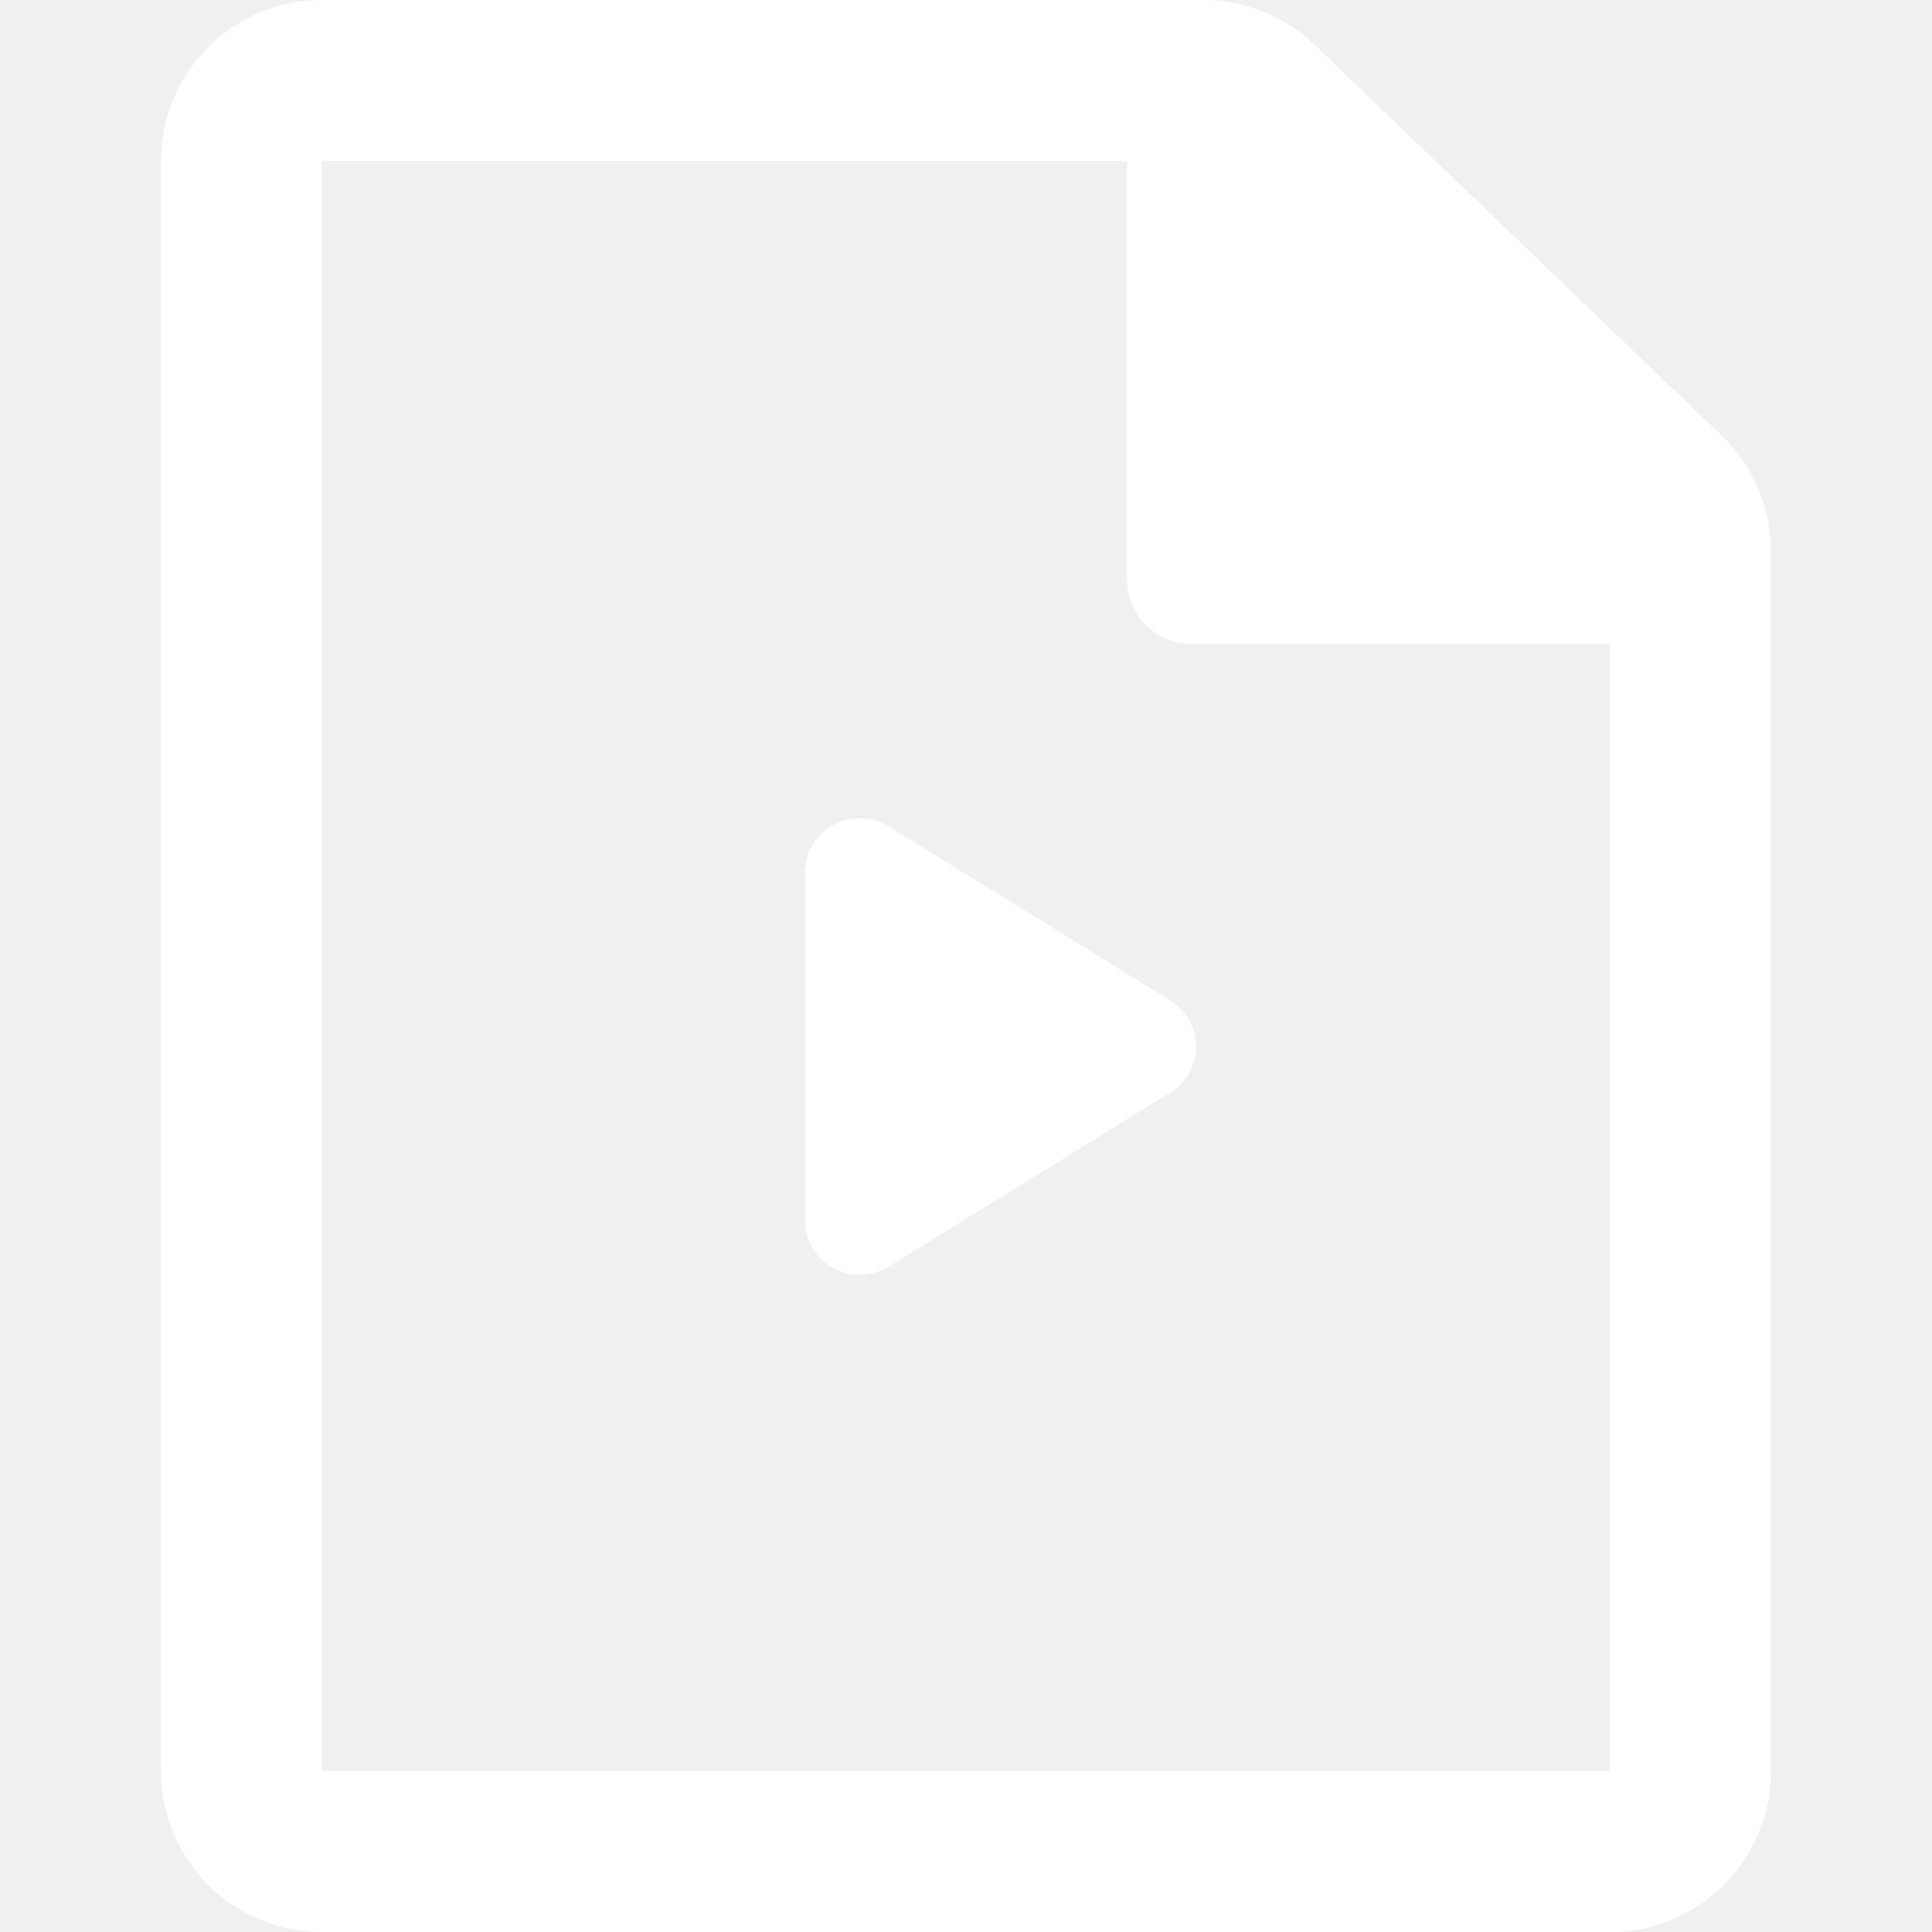
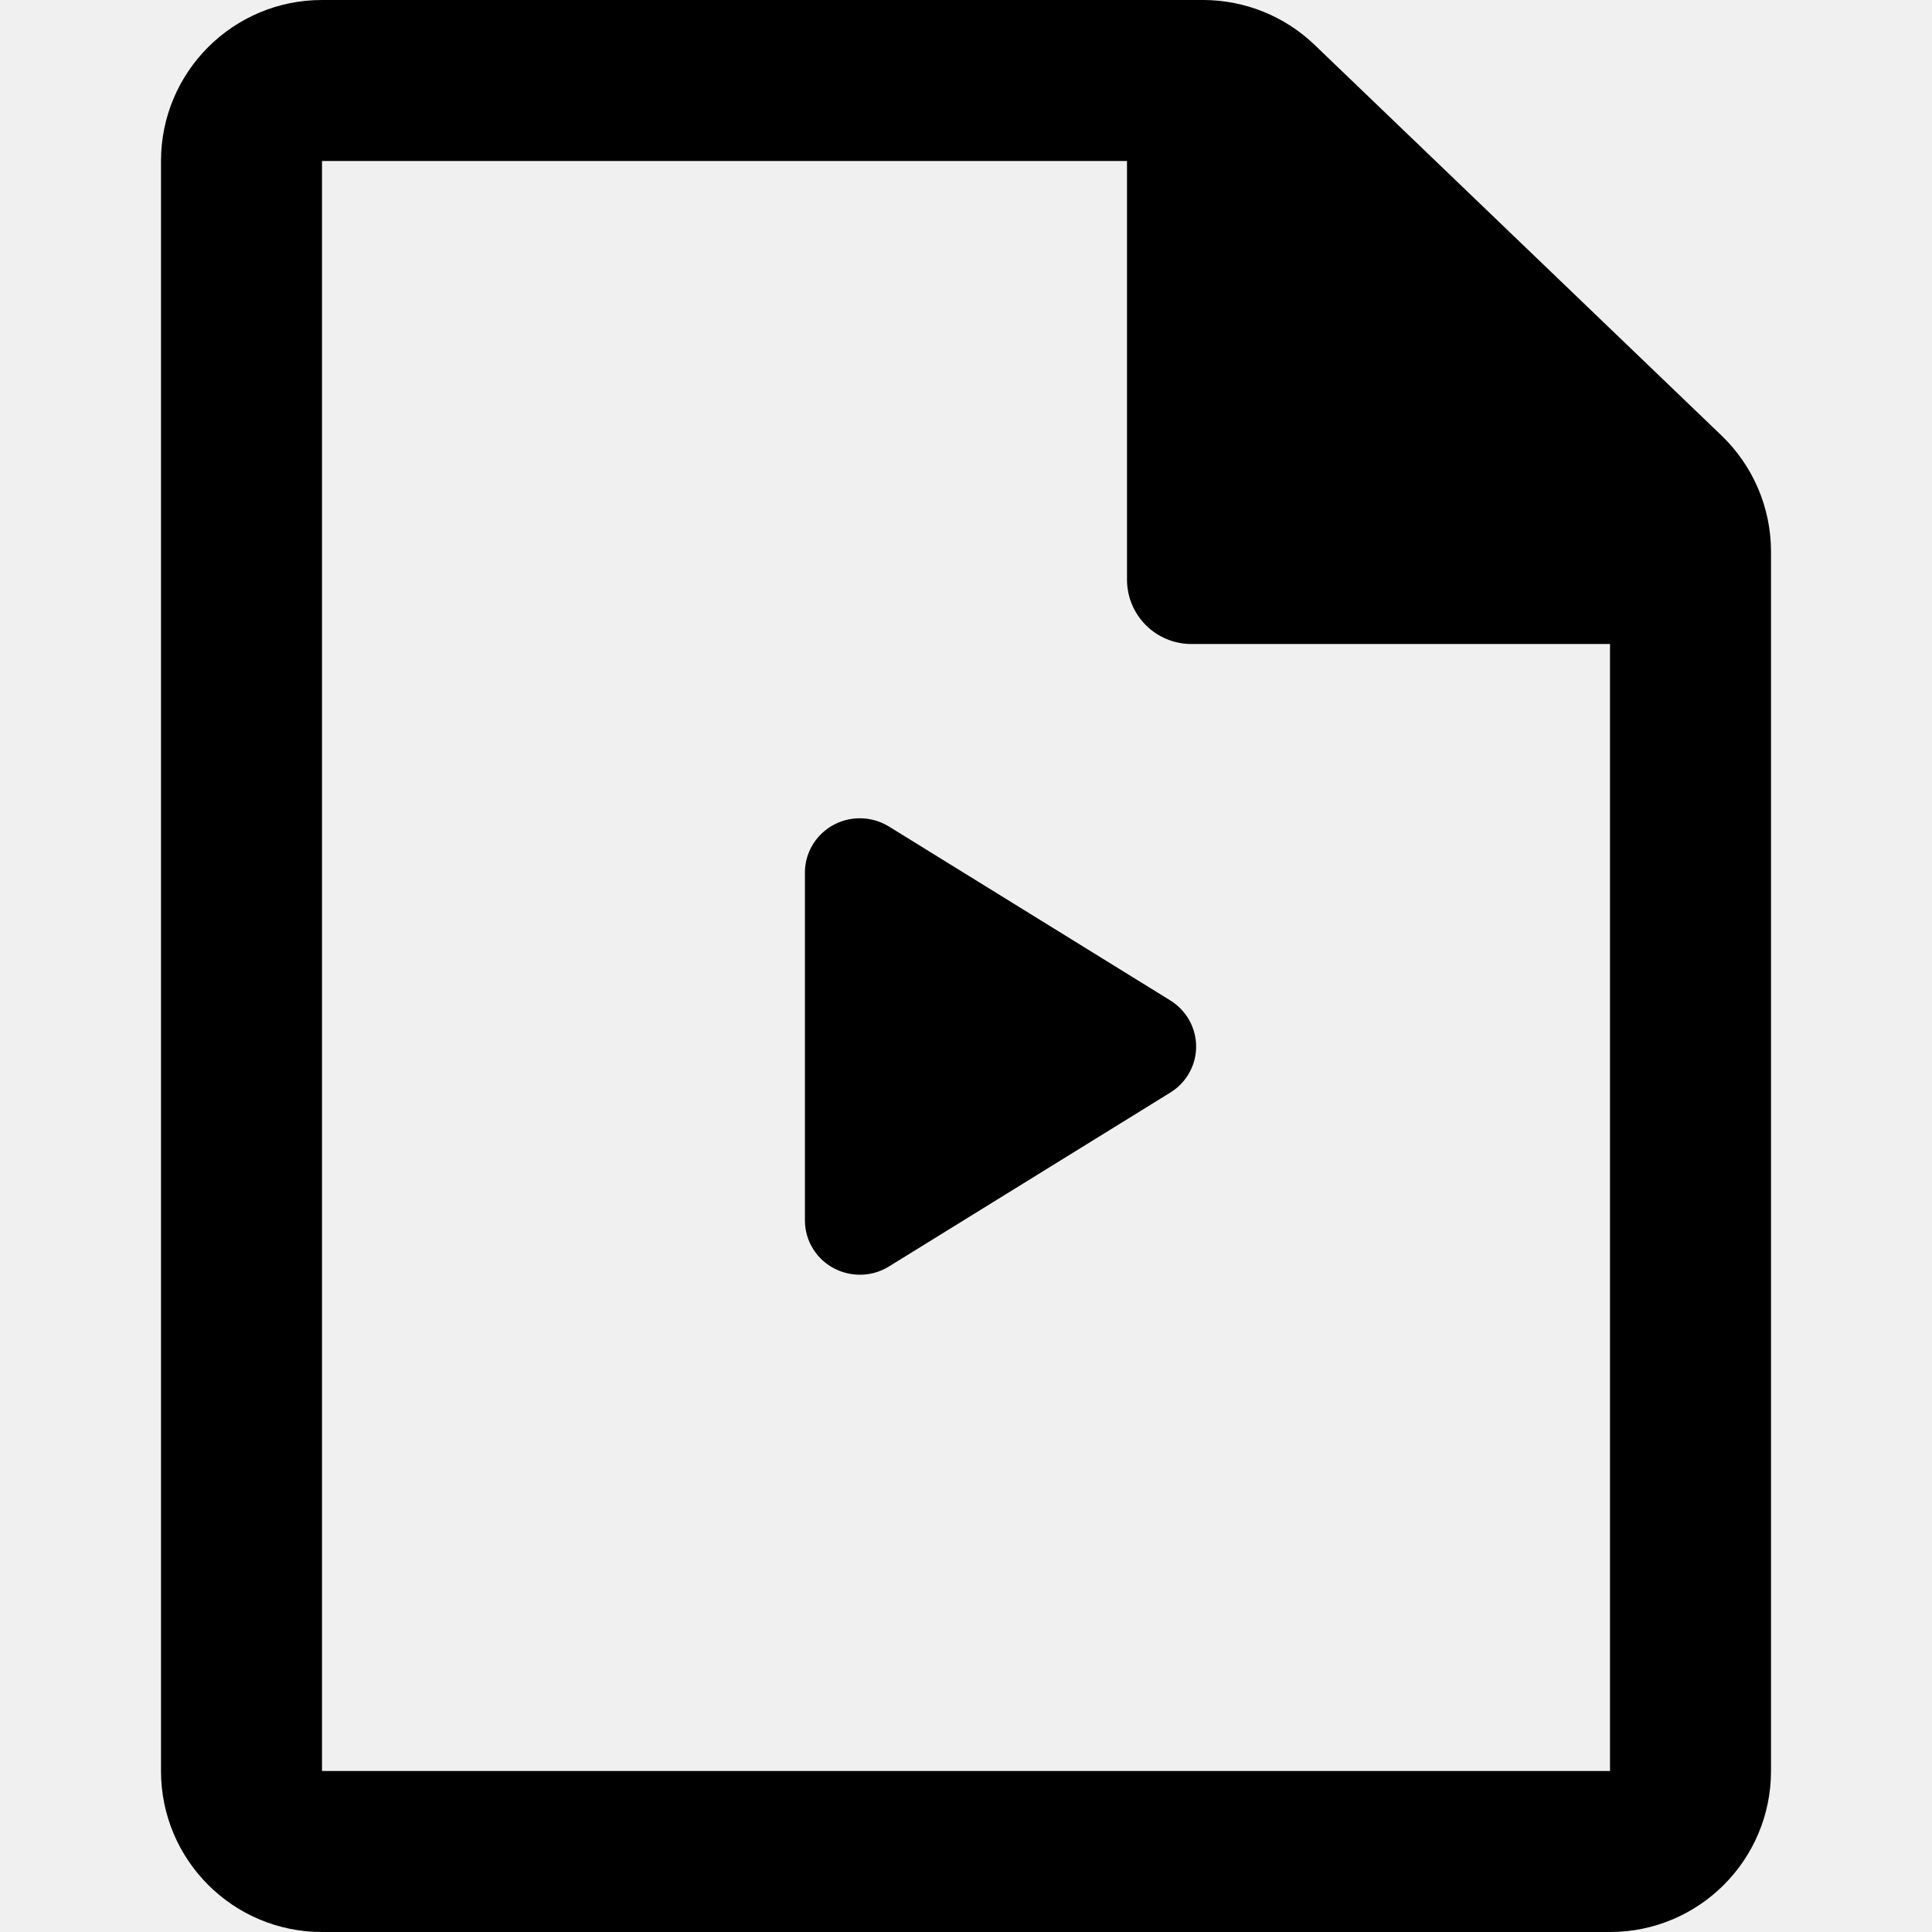
<svg xmlns="http://www.w3.org/2000/svg" width="24" height="24" viewBox="0 0 24 24" fill="none">
-   <path fill-rule="evenodd" clip-rule="evenodd" d="M4 22H20V8H14.8C14.358 8 14 7.642 14 7.2V2L4 2V22ZM4 0C2.895 0 2 0.895 2 2V22C2 23.105 2.895 24 4 24H20C21.105 24 22 23.105 22 22V6.852C22 6.308 21.778 5.787 21.385 5.41L16.33 0.557C15.958 0.2 15.462 0 14.945 0H4ZM14.537 13.573L11.044 15.732C10.724 15.93 10.302 15.834 10.102 15.517C10.034 15.41 9.999 15.286 9.999 15.159V10.841C9.999 10.467 10.304 10.165 10.682 10.165C10.81 10.165 10.935 10.201 11.044 10.268L14.537 12.427C14.857 12.625 14.955 13.042 14.755 13.358C14.7 13.445 14.625 13.519 14.537 13.573Z" fill="white" />
+   <path fill-rule="evenodd" clip-rule="evenodd" d="M4 22H20V8H14.8C14.358 8 14 7.642 14 7.2V2L4 2V22ZM4 0C2.895 0 2 0.895 2 2V22C2 23.105 2.895 24 4 24H20C21.105 24 22 23.105 22 22V6.852C22 6.308 21.778 5.787 21.385 5.41L16.33 0.557C15.958 0.2 15.462 0 14.945 0H4ZM14.537 13.573L11.044 15.732C10.724 15.93 10.302 15.834 10.102 15.517C10.034 15.41 9.999 15.286 9.999 15.159V10.841C9.999 10.467 10.304 10.165 10.682 10.165C10.81 10.165 10.935 10.201 11.044 10.268L14.537 12.427C14.857 12.625 14.955 13.042 14.755 13.358C14.7 13.445 14.625 13.519 14.537 13.573Z" fill="black" />
</svg>
